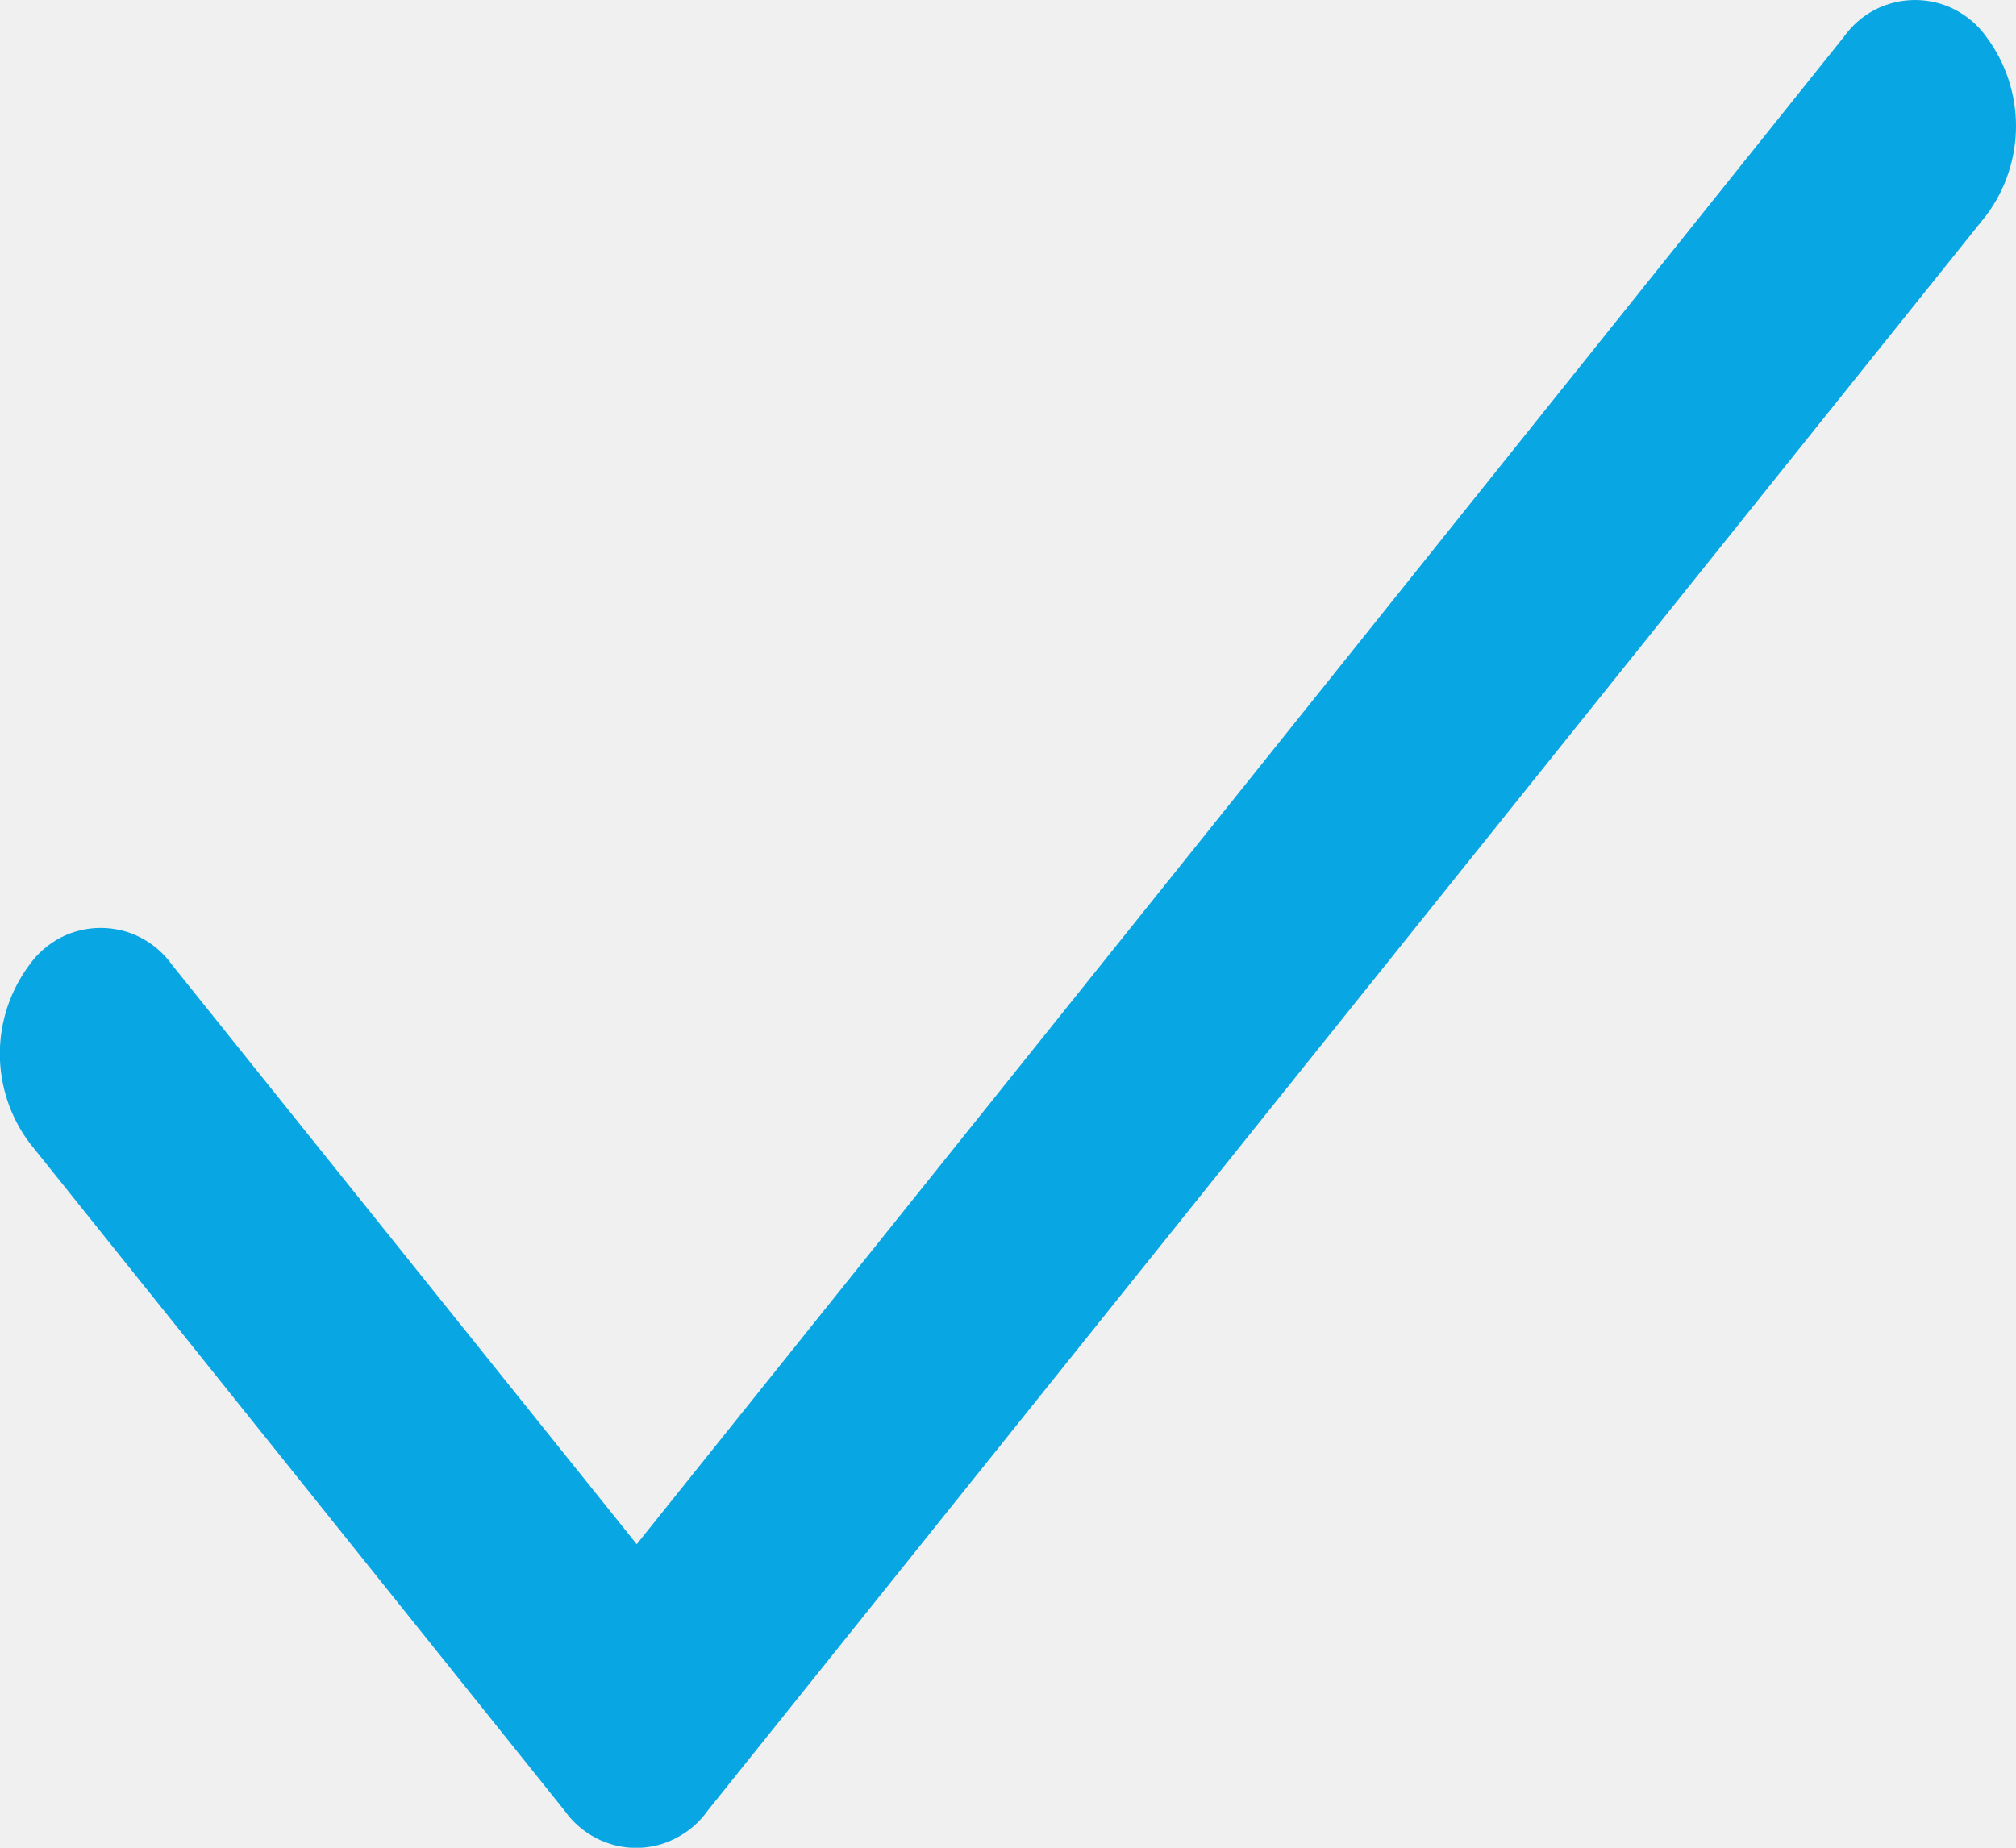
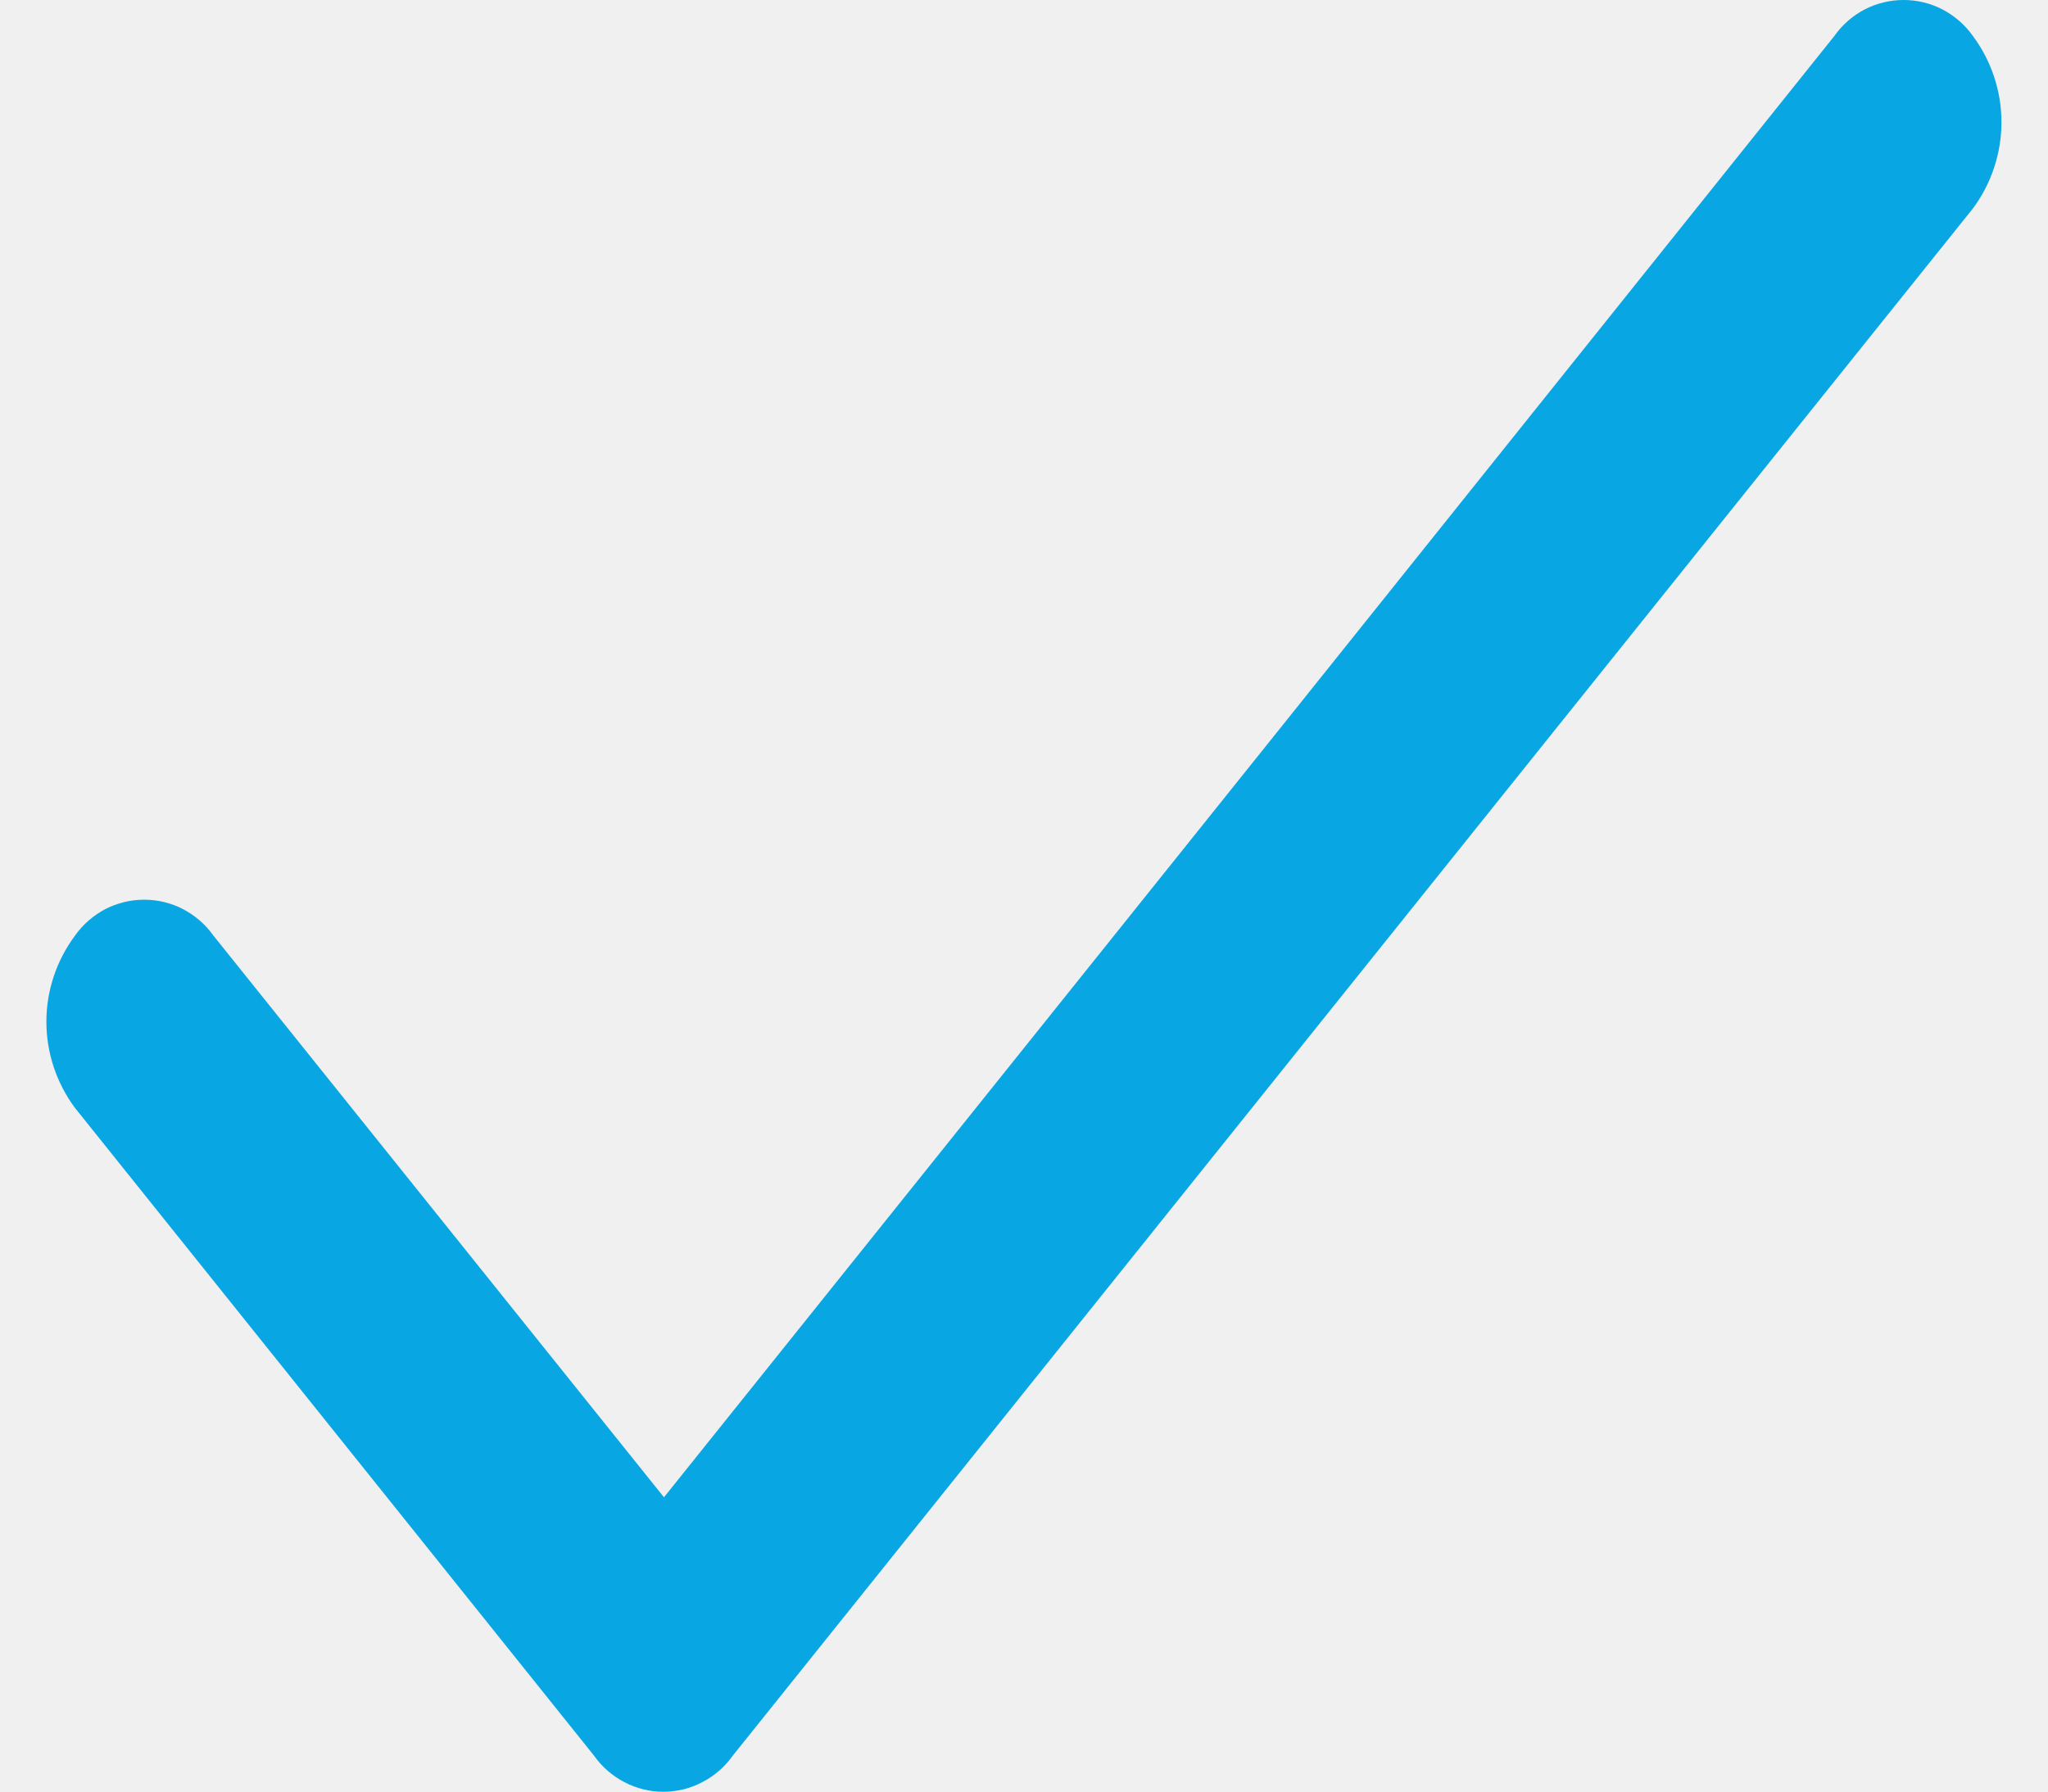
- <svg xmlns="http://www.w3.org/2000/svg" width="12" height="11" viewBox="0 0 12 11" fill="none">
+ <svg xmlns="http://www.w3.org/2000/svg" width="8" height="7" viewBox="0 0 12 11" fill="none">
  <g clip-path="url(#clip0_4_850)">
    <path d="M11.824 0.22C11.776 0.152 11.712 0.097 11.638 0.058C11.565 0.02 11.483 0 11.399 0C11.316 0 11.234 0.02 11.16 0.058C11.086 0.097 11.023 0.152 10.975 0.22L7.475 4.593L3.79 9.193L1.024 5.744C0.976 5.676 0.912 5.621 0.838 5.582C0.765 5.544 0.683 5.524 0.599 5.524C0.516 5.524 0.434 5.544 0.36 5.582C0.287 5.621 0.223 5.676 0.175 5.744C0.061 5.897 -0.001 6.083 -0.001 6.273C-0.001 6.464 0.061 6.65 0.175 6.803L3.362 10.781C3.41 10.849 3.474 10.904 3.547 10.942C3.621 10.981 3.703 11.001 3.786 11.001C3.87 11.001 3.952 10.981 4.025 10.942C4.099 10.904 4.163 10.849 4.211 10.781L11.824 1.281C11.938 1.128 12 0.942 12 0.75C12 0.559 11.938 0.373 11.824 0.22Z" fill="#09a6e4" />
  </g>
  <defs>
    <clipPath id="clip0_4_850">
      <rect width="12" height="11" fill="white" />
    </clipPath>
  </defs>
</svg>
